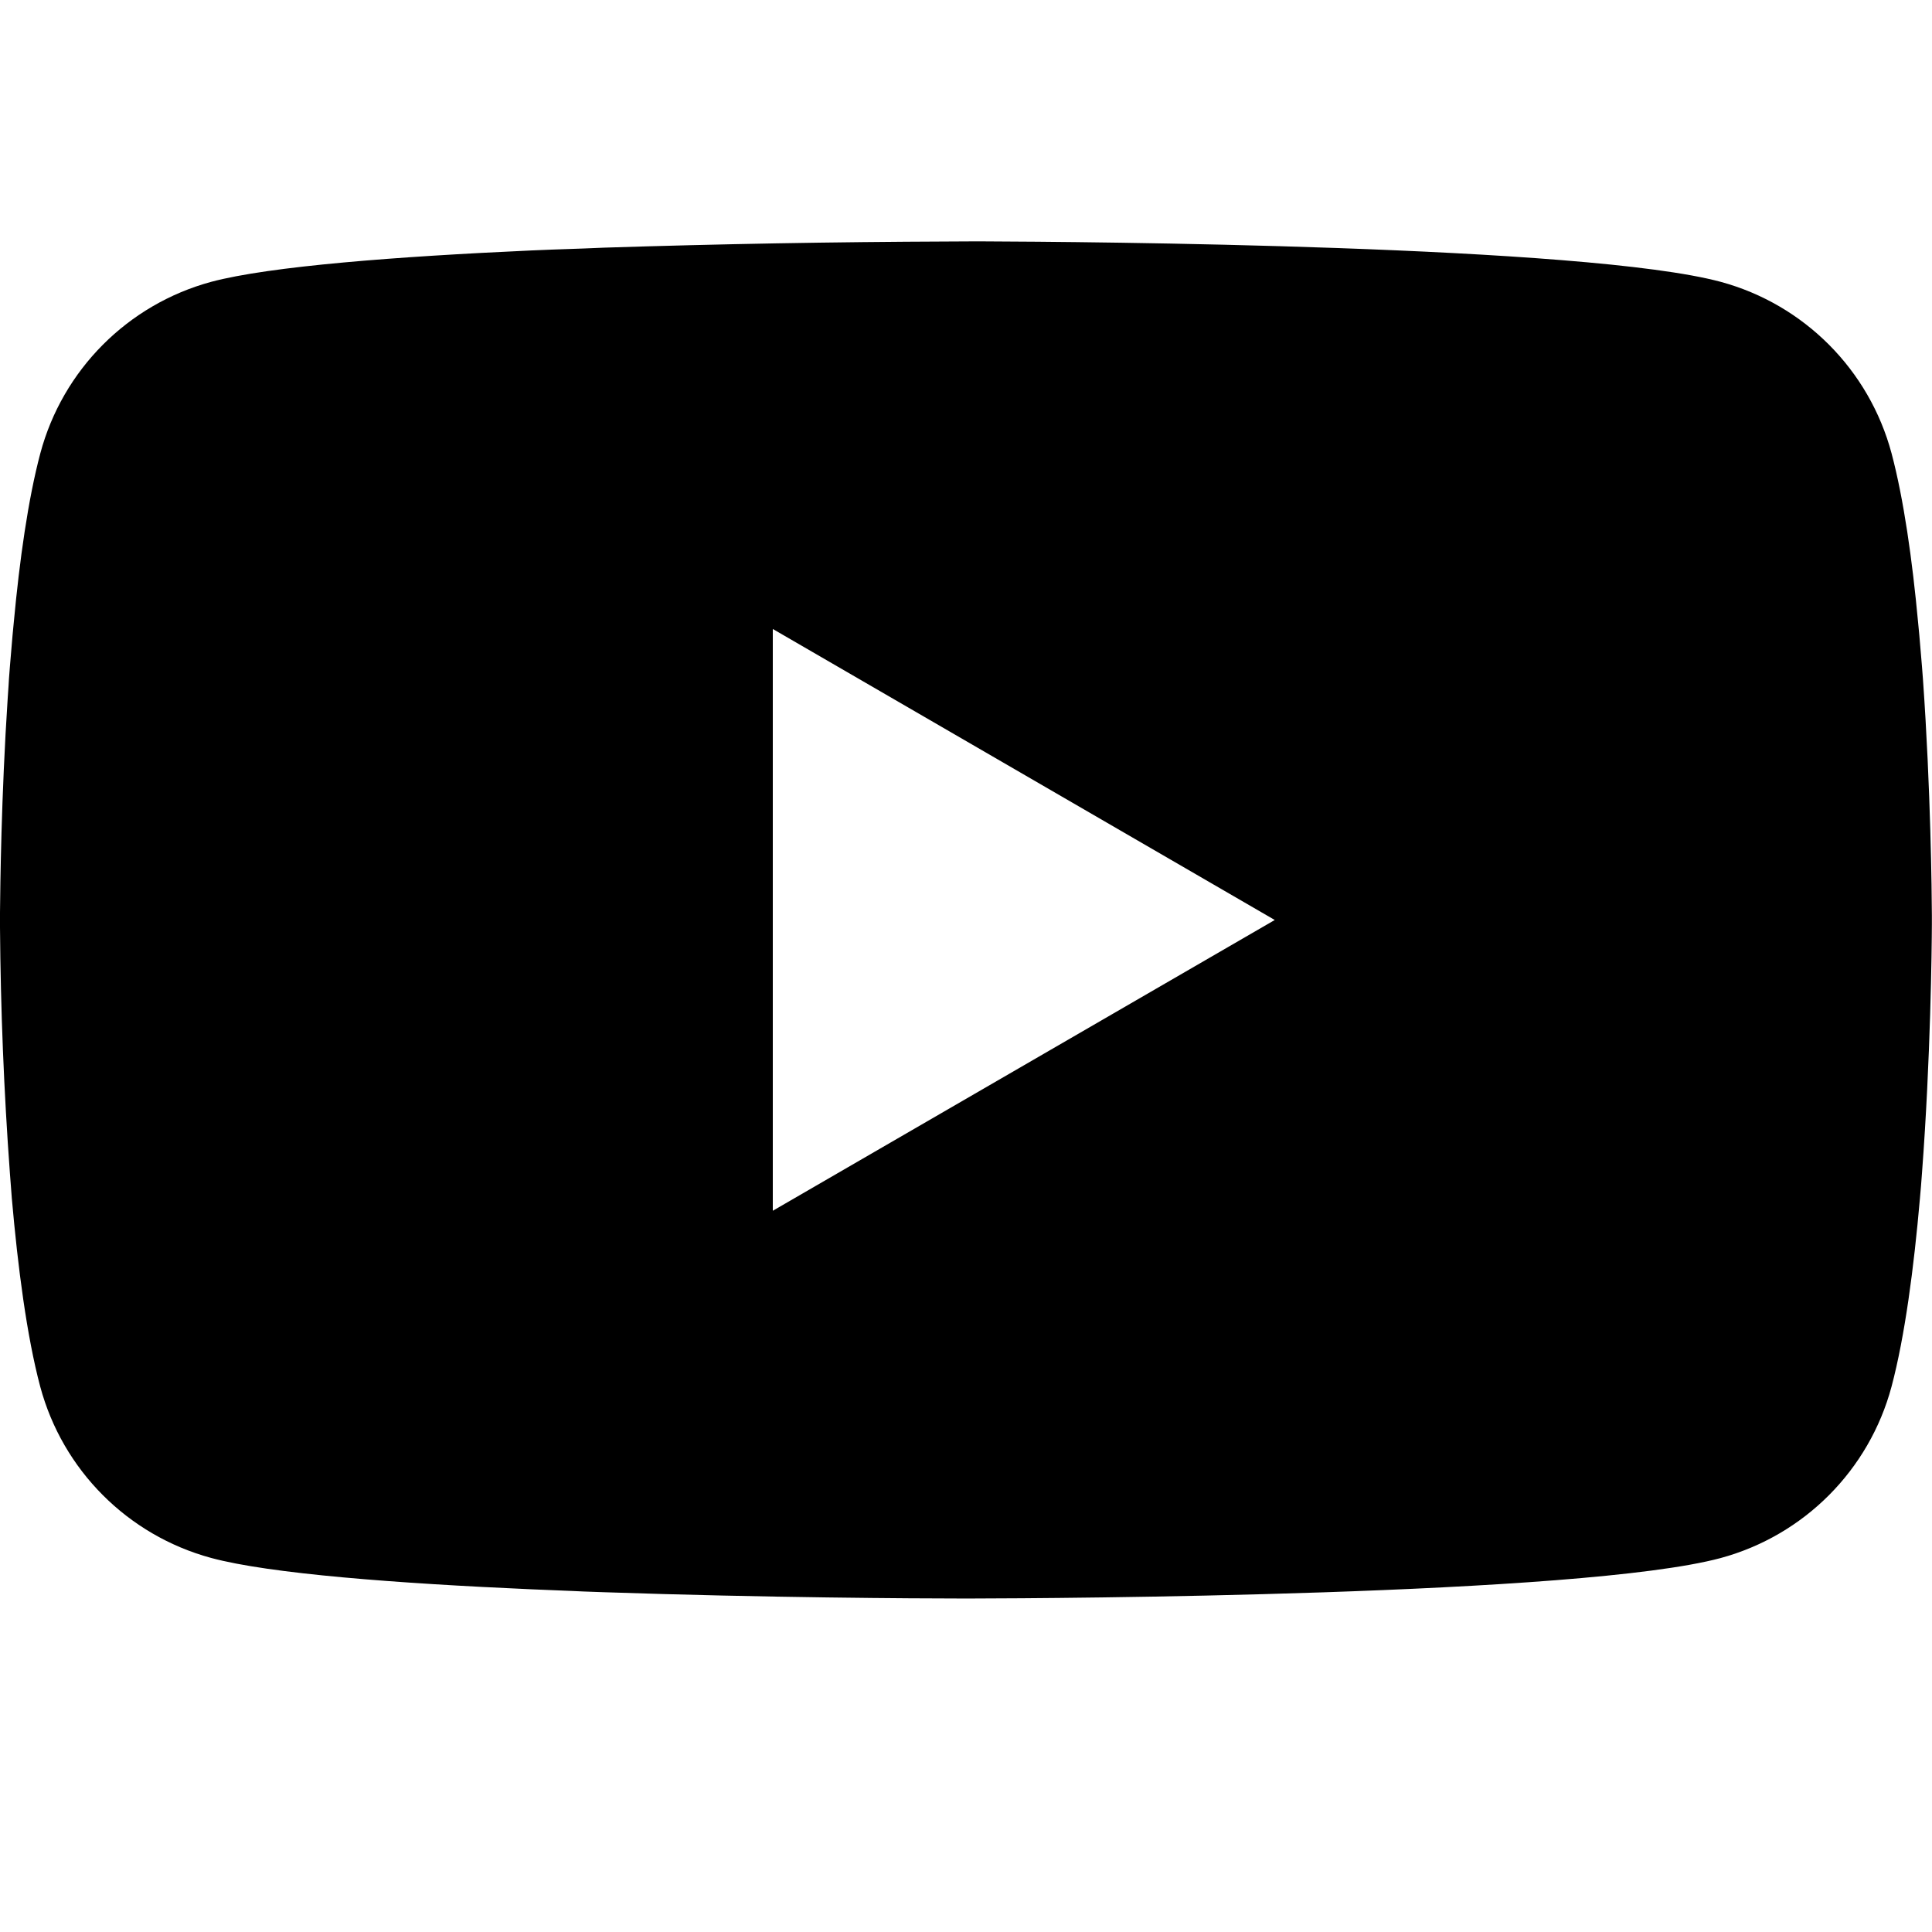
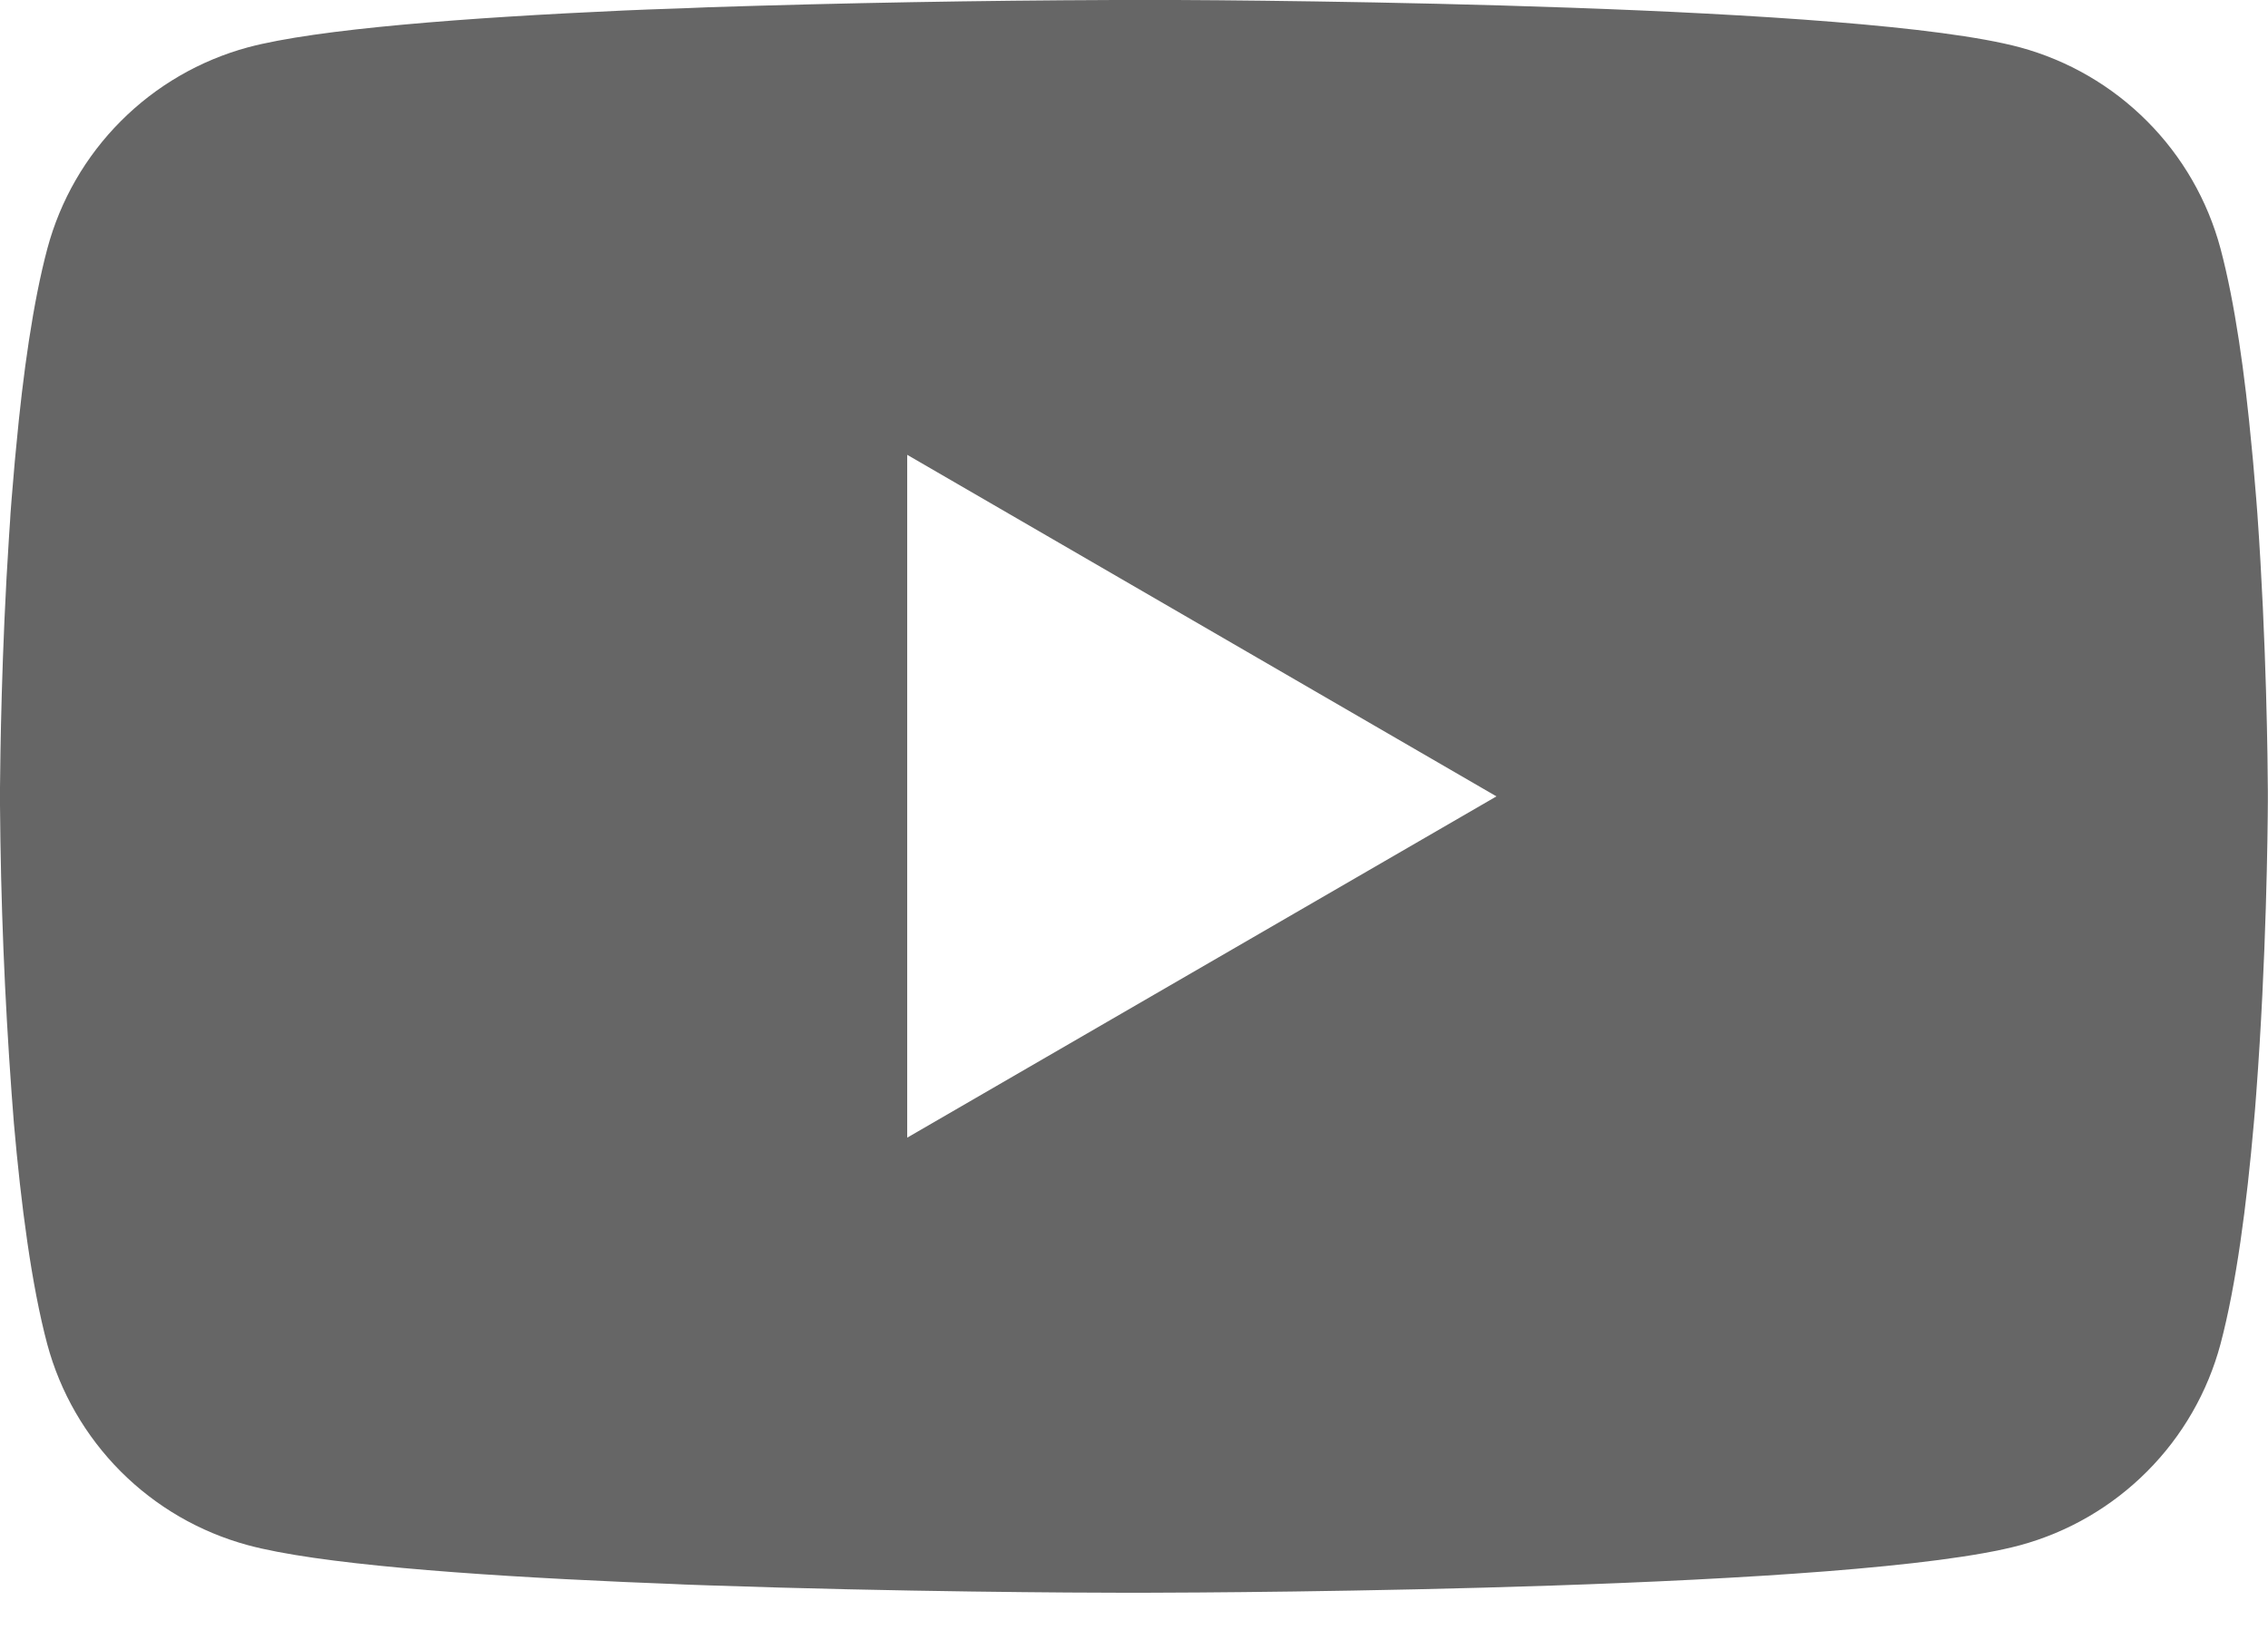
- <svg xmlns="http://www.w3.org/2000/svg" width="16" height="16" fill="currentColor" class="bi bi-youtube" viewBox="0 0 16 16">
-   <path d="M8.051 1.999h.089c.822.003 4.987.033 6.11.335a2.01 2.01 0 0 1 1.415 1.42c.101.38.172.883.22 1.402l.01.104.022.26.008.104c.065.914.073 1.77.074 1.957v.075c-.001.194-.01 1.108-.082 2.06l-.008.105-.009.104c-.05.572-.124 1.14-.235 1.558a2.01 2.01 0 0 1-1.415 1.42c-1.16.312-5.569.334-6.18.335h-.142c-.309 0-1.587-.006-2.927-.052l-.17-.006-.087-.004-.171-.007-.171-.007c-1.11-.049-2.167-.128-2.654-.26a2.01 2.01 0 0 1-1.415-1.419c-.111-.417-.185-.986-.235-1.558L.09 9.82l-.008-.104A31 31 0 0 1 0 7.68v-.123c.002-.215.01-.958.064-1.778l.007-.103.003-.052.008-.104.022-.26.01-.104c.048-.519.119-1.023.22-1.402a2.01 2.01 0 0 1 1.415-1.42c.487-.13 1.544-.21 2.654-.26l.17-.007.172-.006.086-.003.171-.007A100 100 0 0 1 7.858 2zM6.4 5.209v4.818l4.157-2.408z" />
+ <svg xmlns="http://www.w3.org/2000/svg" width="32" height="23" viewBox="0 0 32 23" fill="none">
+   <path d="M16.102 -0.002H16.28C17.924 0.004 26.254 0.064 28.5 0.668C29.179 0.852 29.798 1.212 30.294 1.71C30.791 2.208 31.148 2.828 31.33 3.508C31.532 4.268 31.674 5.274 31.77 6.312L31.79 6.52L31.834 7.04L31.85 7.248C31.98 9.076 31.996 10.788 31.998 11.162V11.312C31.996 11.7 31.978 13.528 31.834 15.432L31.818 15.642L31.8 15.85C31.7 16.994 31.552 18.13 31.33 18.966C31.148 19.646 30.791 20.266 30.294 20.764C29.798 21.262 29.179 21.622 28.5 21.806C26.18 22.43 17.362 22.474 16.14 22.476H15.856C15.238 22.476 12.682 22.464 10.002 22.372L9.662 22.36L9.488 22.352L8.804 22.324C6.584 22.226 4.47 22.068 3.496 21.804C2.817 21.62 2.199 21.261 1.702 20.763C1.206 20.265 0.848 19.645 0.666 18.966C0.444 18.132 0.296 16.994 0.196 15.85L0.164 15.432C0.065 14.077 0.01 12.719 0 11.36V11.114C0.004 10.684 0.02 9.198 0.128 7.558L0.142 7.352L0.148 7.248L0.164 7.04L0.208 6.52L0.228 6.312C0.324 5.274 0.466 4.266 0.668 3.508C0.85 2.828 1.207 2.208 1.704 1.71C2.2 1.212 2.819 0.852 3.498 0.668C4.472 0.408 6.586 0.248 8.806 0.148L9.146 0.134L9.662 0.116L10.004 0.102C11.907 0.041 13.812 0.007 15.716 4.69685e-05L16.102 -0.002ZM12.8 6.418V16.054L21.114 11.238L12.8 6.418Z" fill="#666666" />
</svg>
